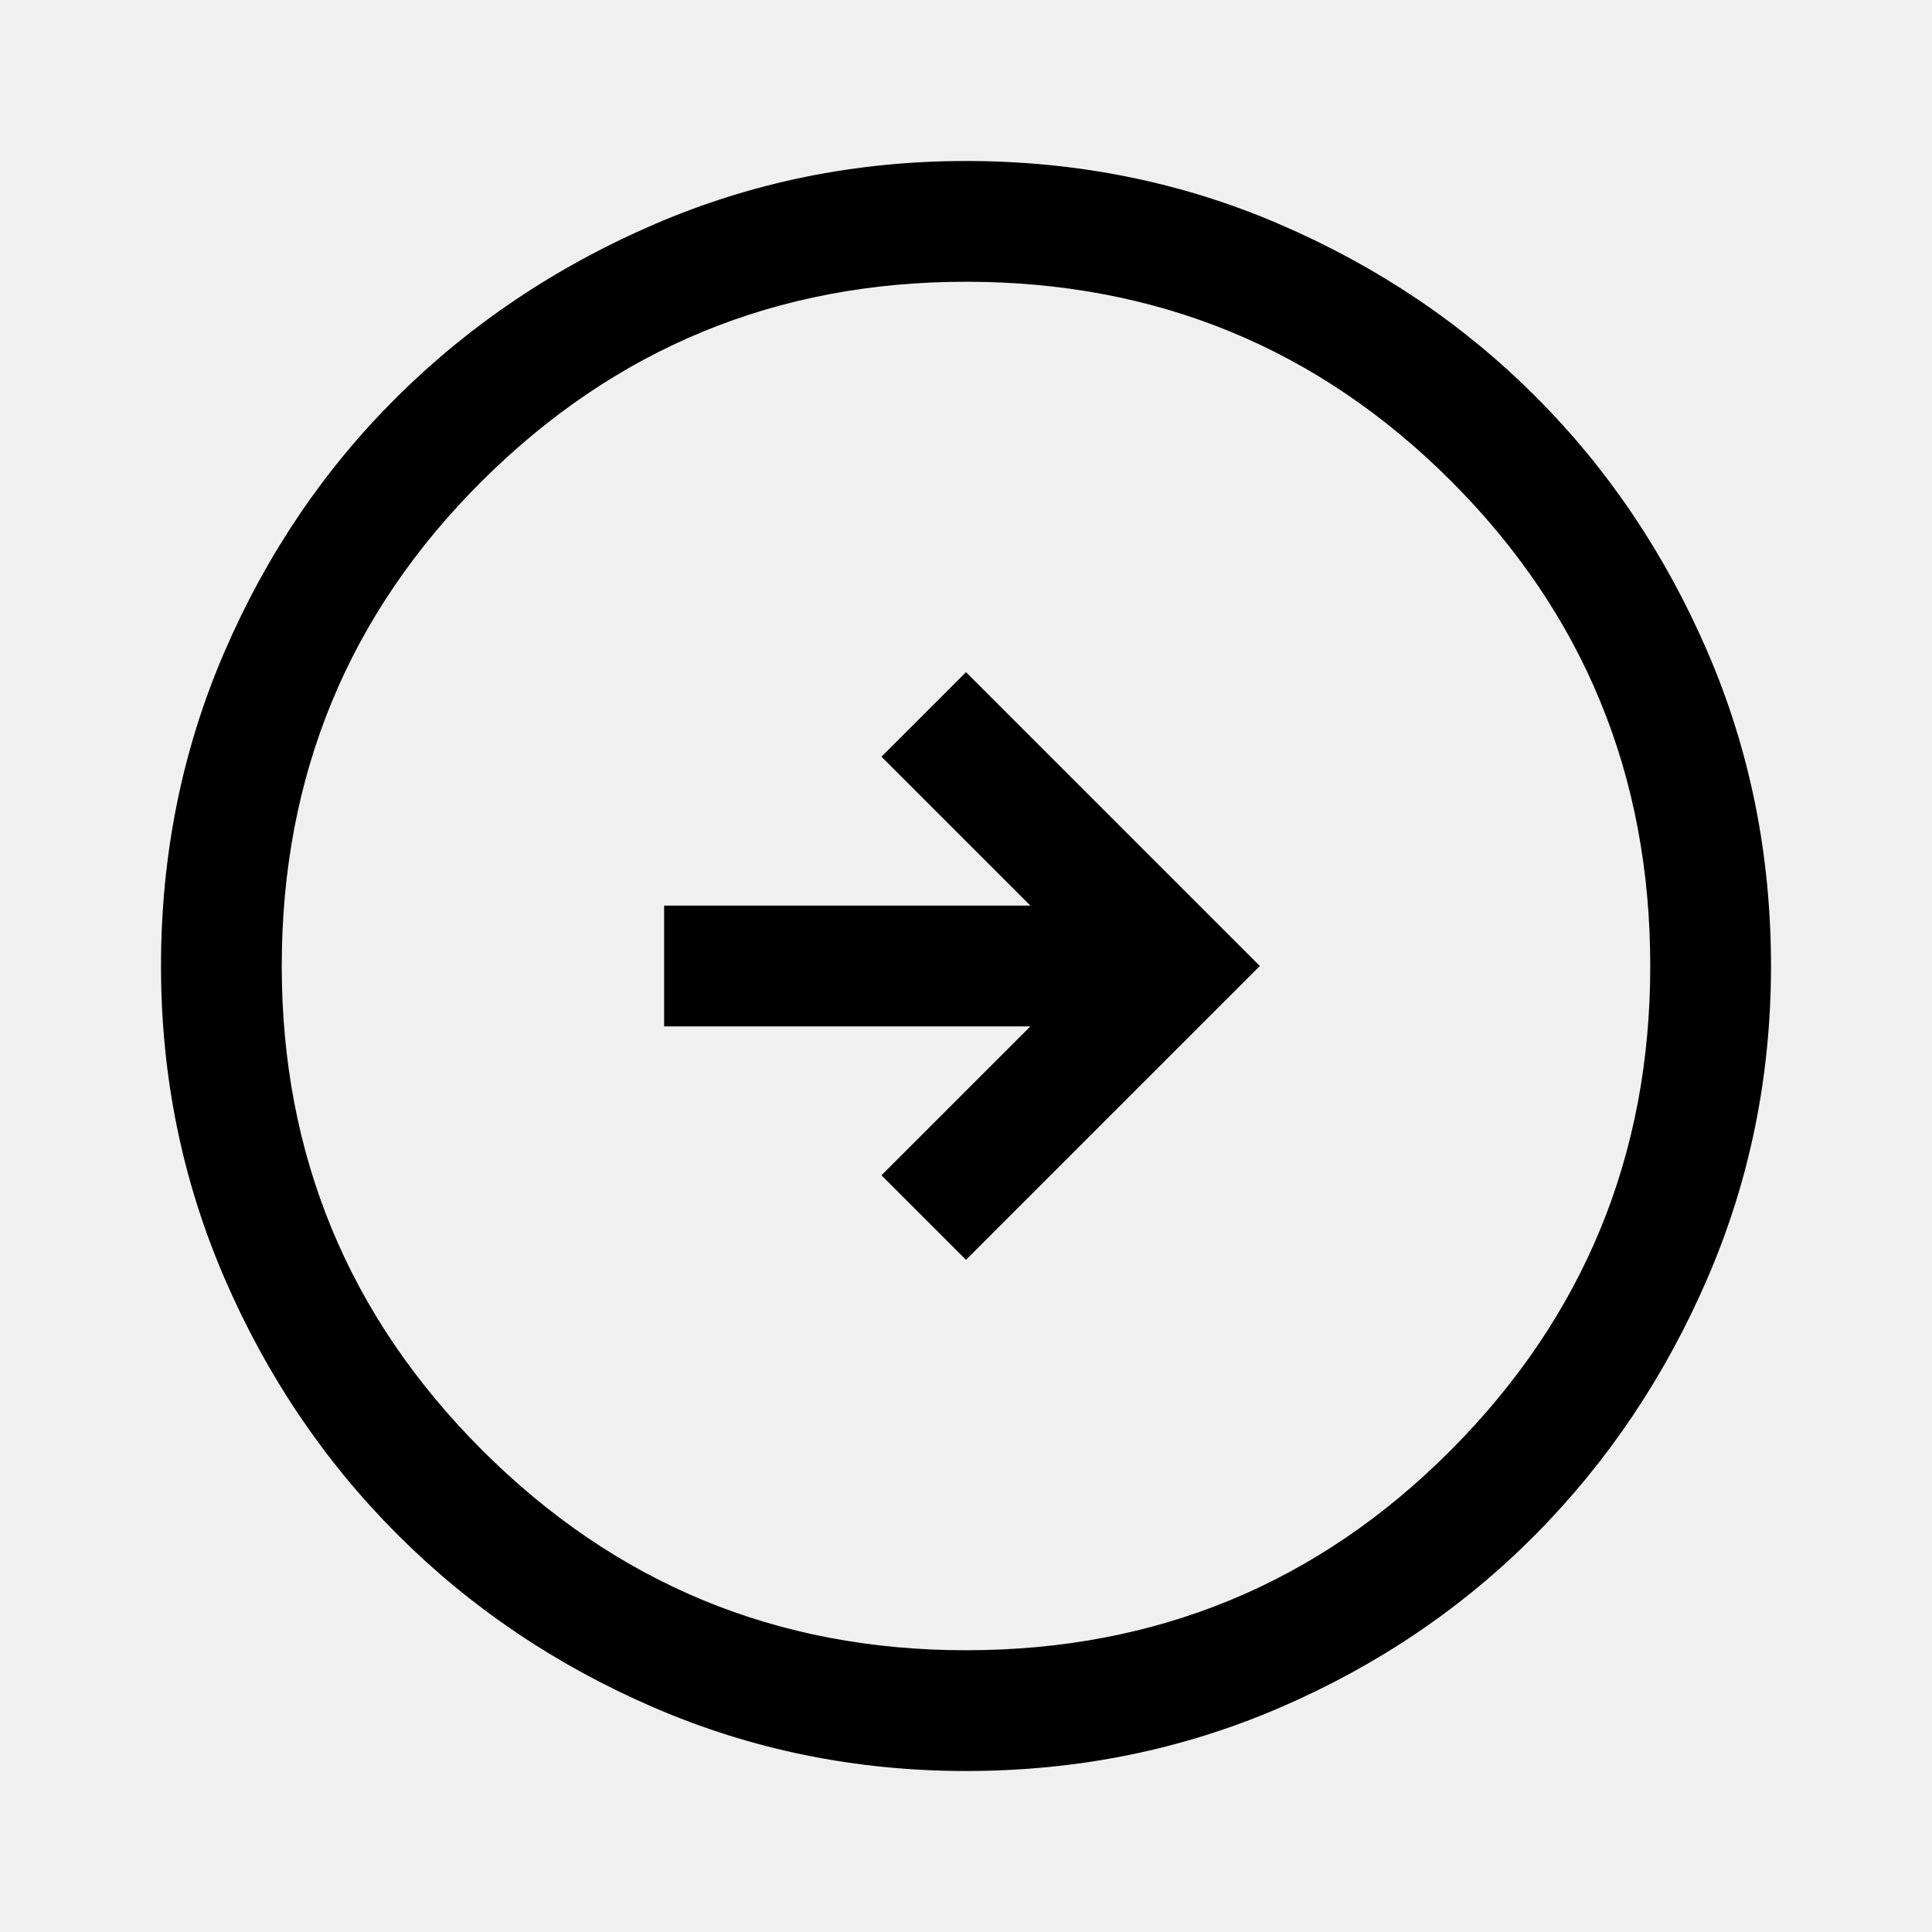
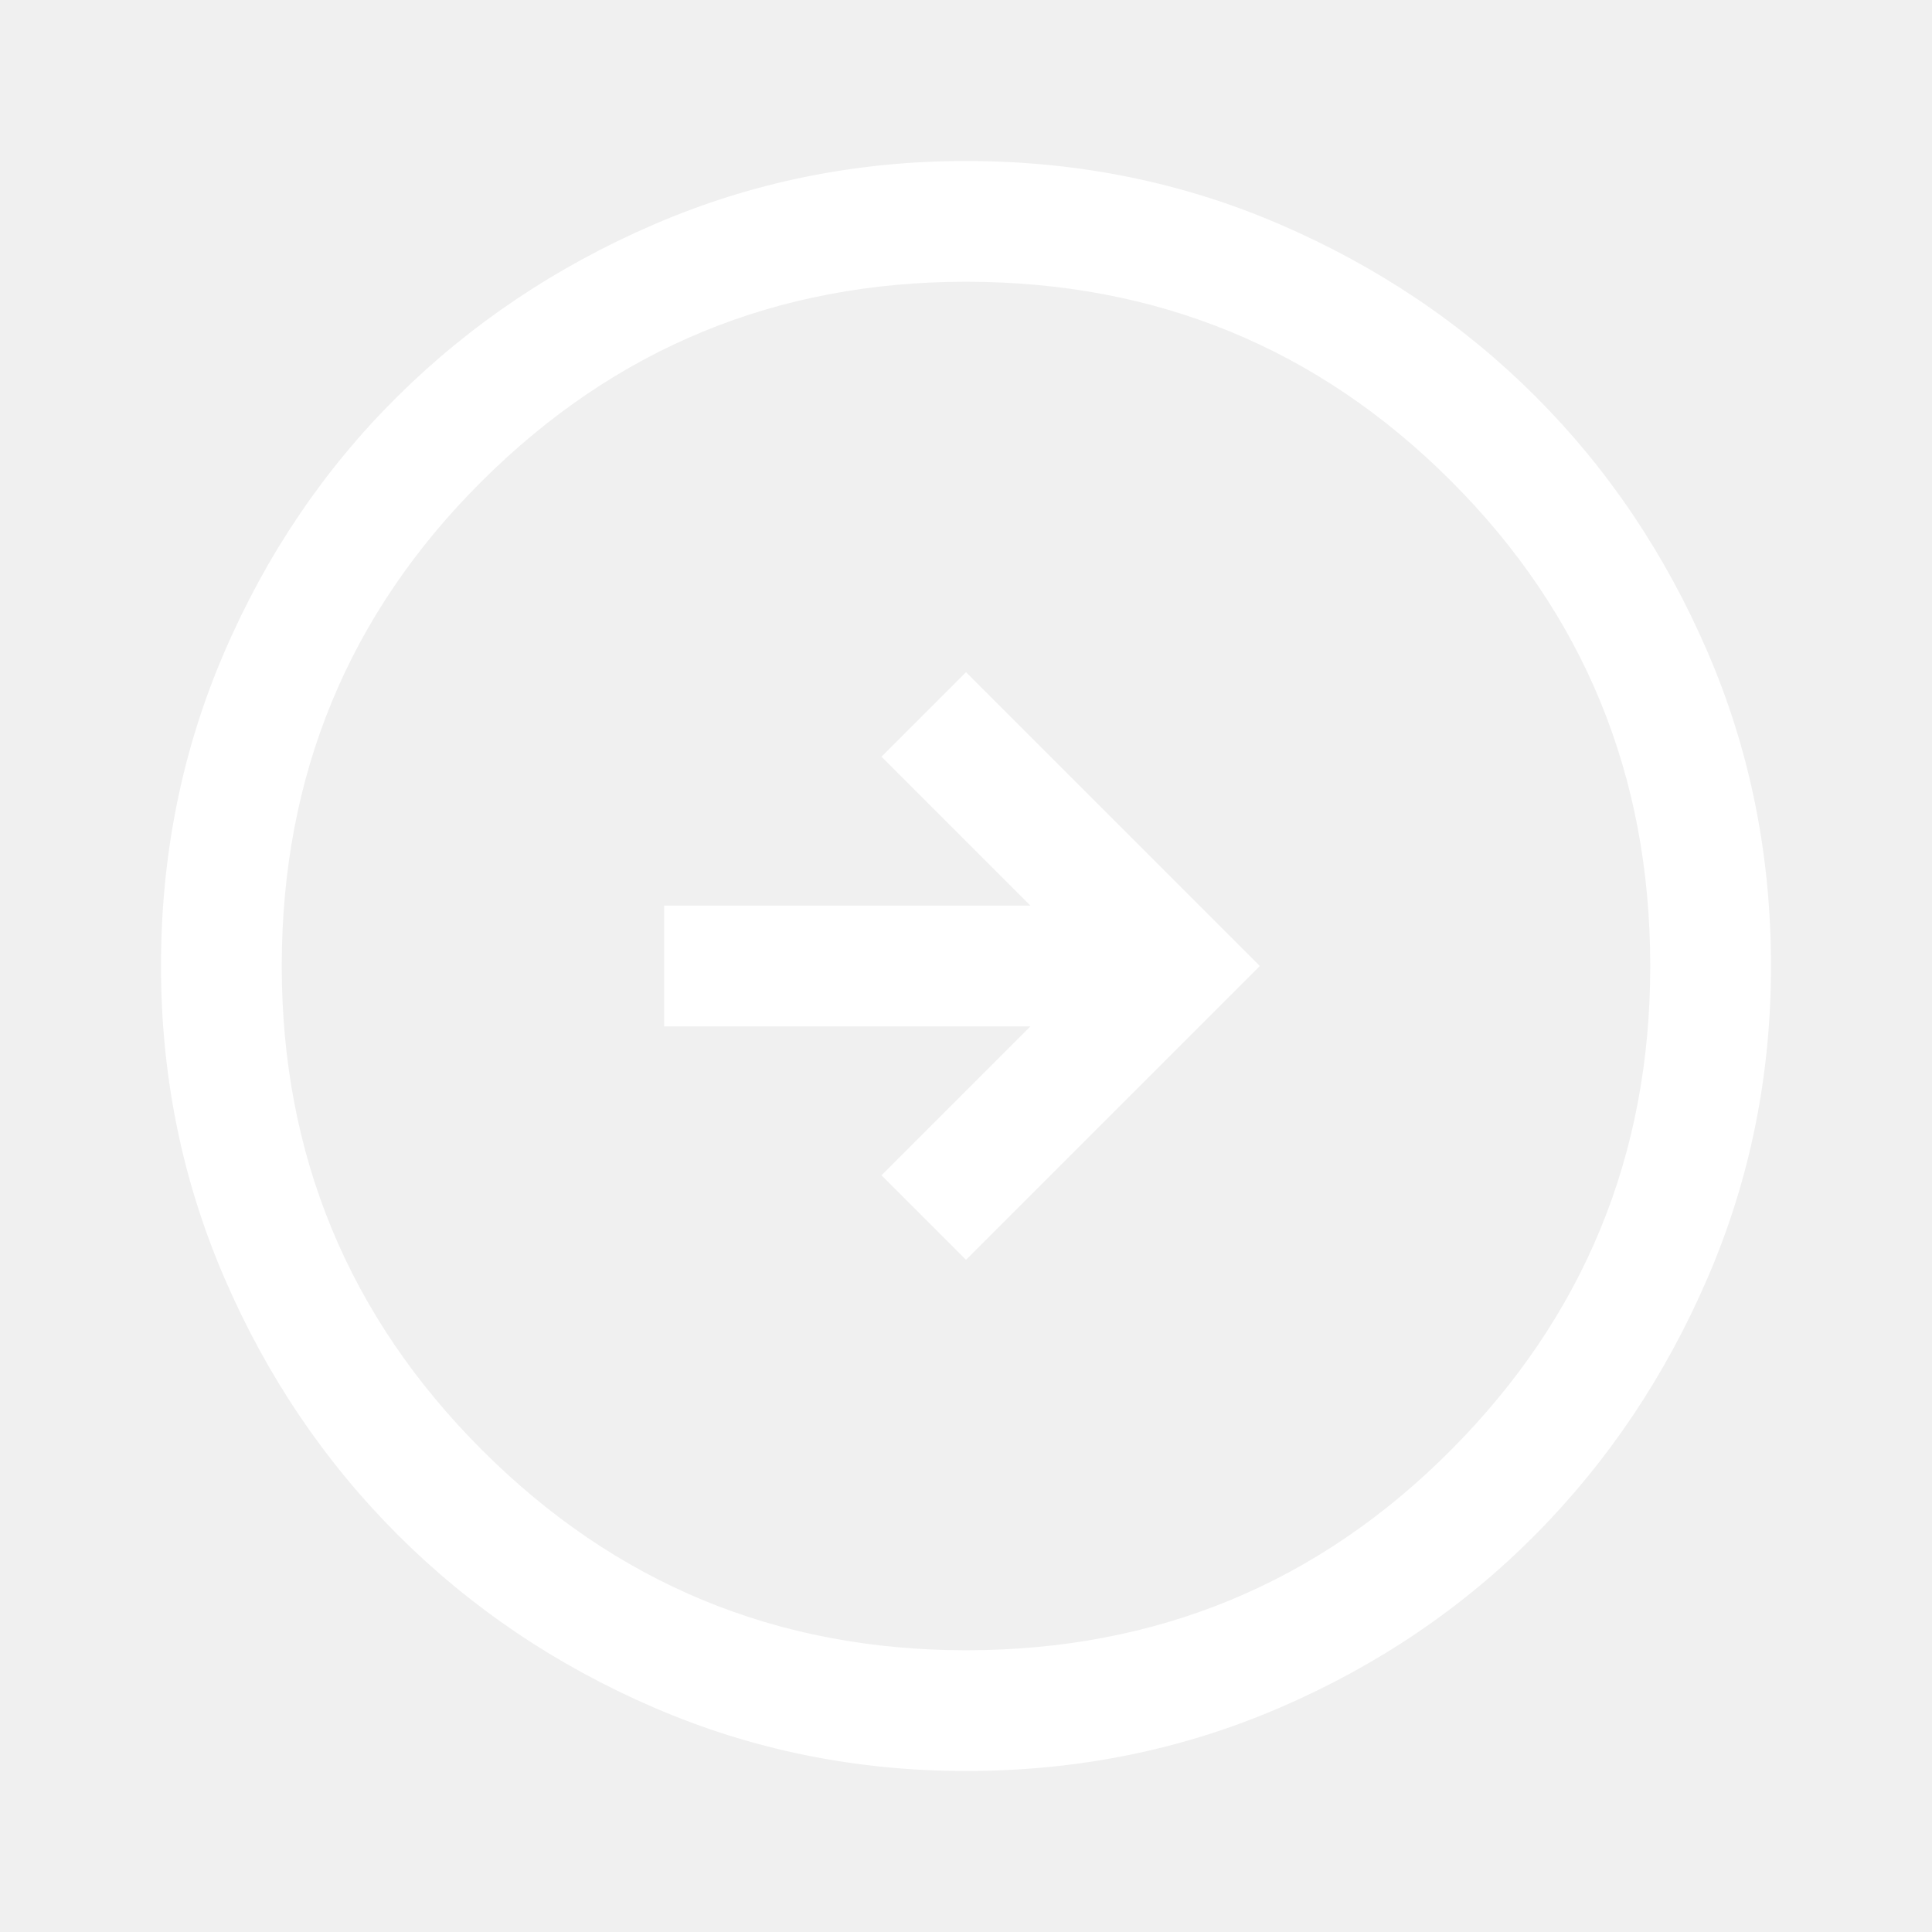
- <svg xmlns="http://www.w3.org/2000/svg" height="48" viewBox="0 -960 960 960" width="48">
+ <svg xmlns="http://www.w3.org/2000/svg" height="48" fill="white" viewBox="0 -960 960 960" width="48">
  <path d="m480-334 146-146-146-146-42 42 74 74H330v60h182l-74 74 42 42Zm0 254q-82 0-155-31.5t-127.5-86Q143-252 111.5-325T80-480q0-83 31.5-156t86-127Q252-817 325-848.5T480-880q83 0 156 31.5T763-763q54 54 85.5 127T880-480q0 82-31.5 155T763-197.5q-54 54.5-127 86T480-80Zm0-60q142 0 241-99.5T820-480q0-142-99-241t-241-99q-141 0-240.5 99T140-480q0 141 99.5 240.5T480-140Zm0-340Z" />
</svg>
